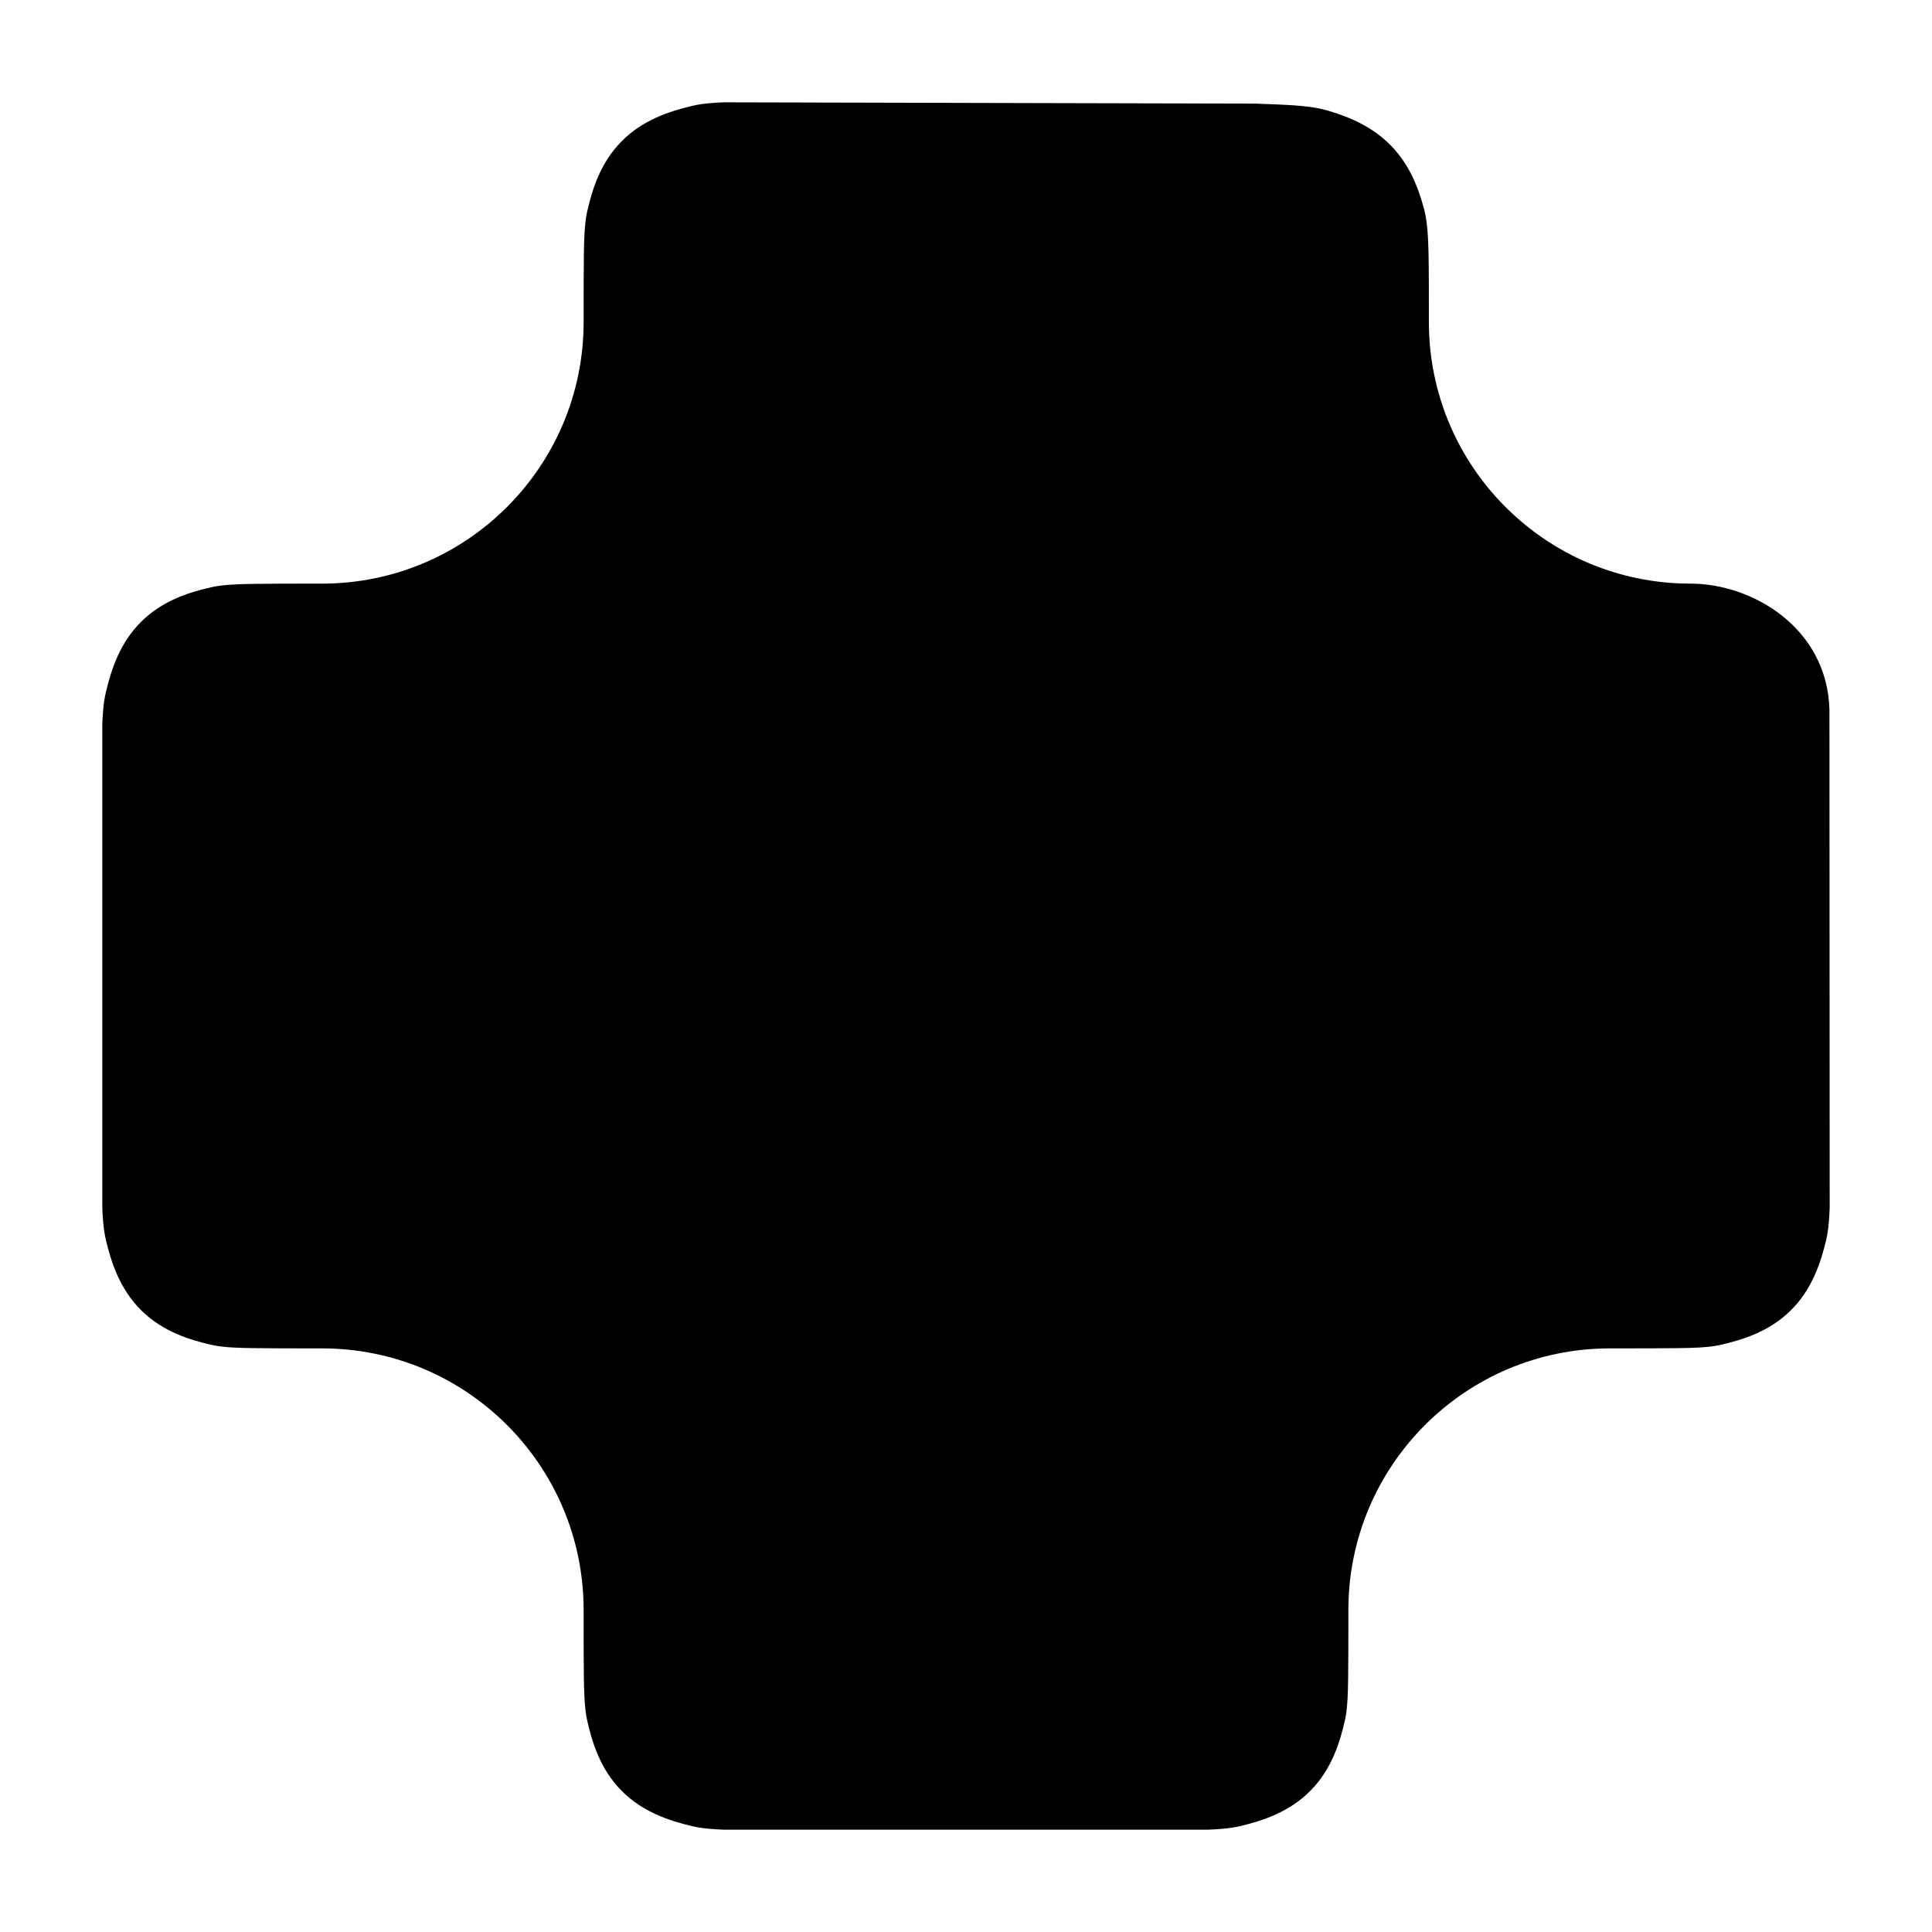
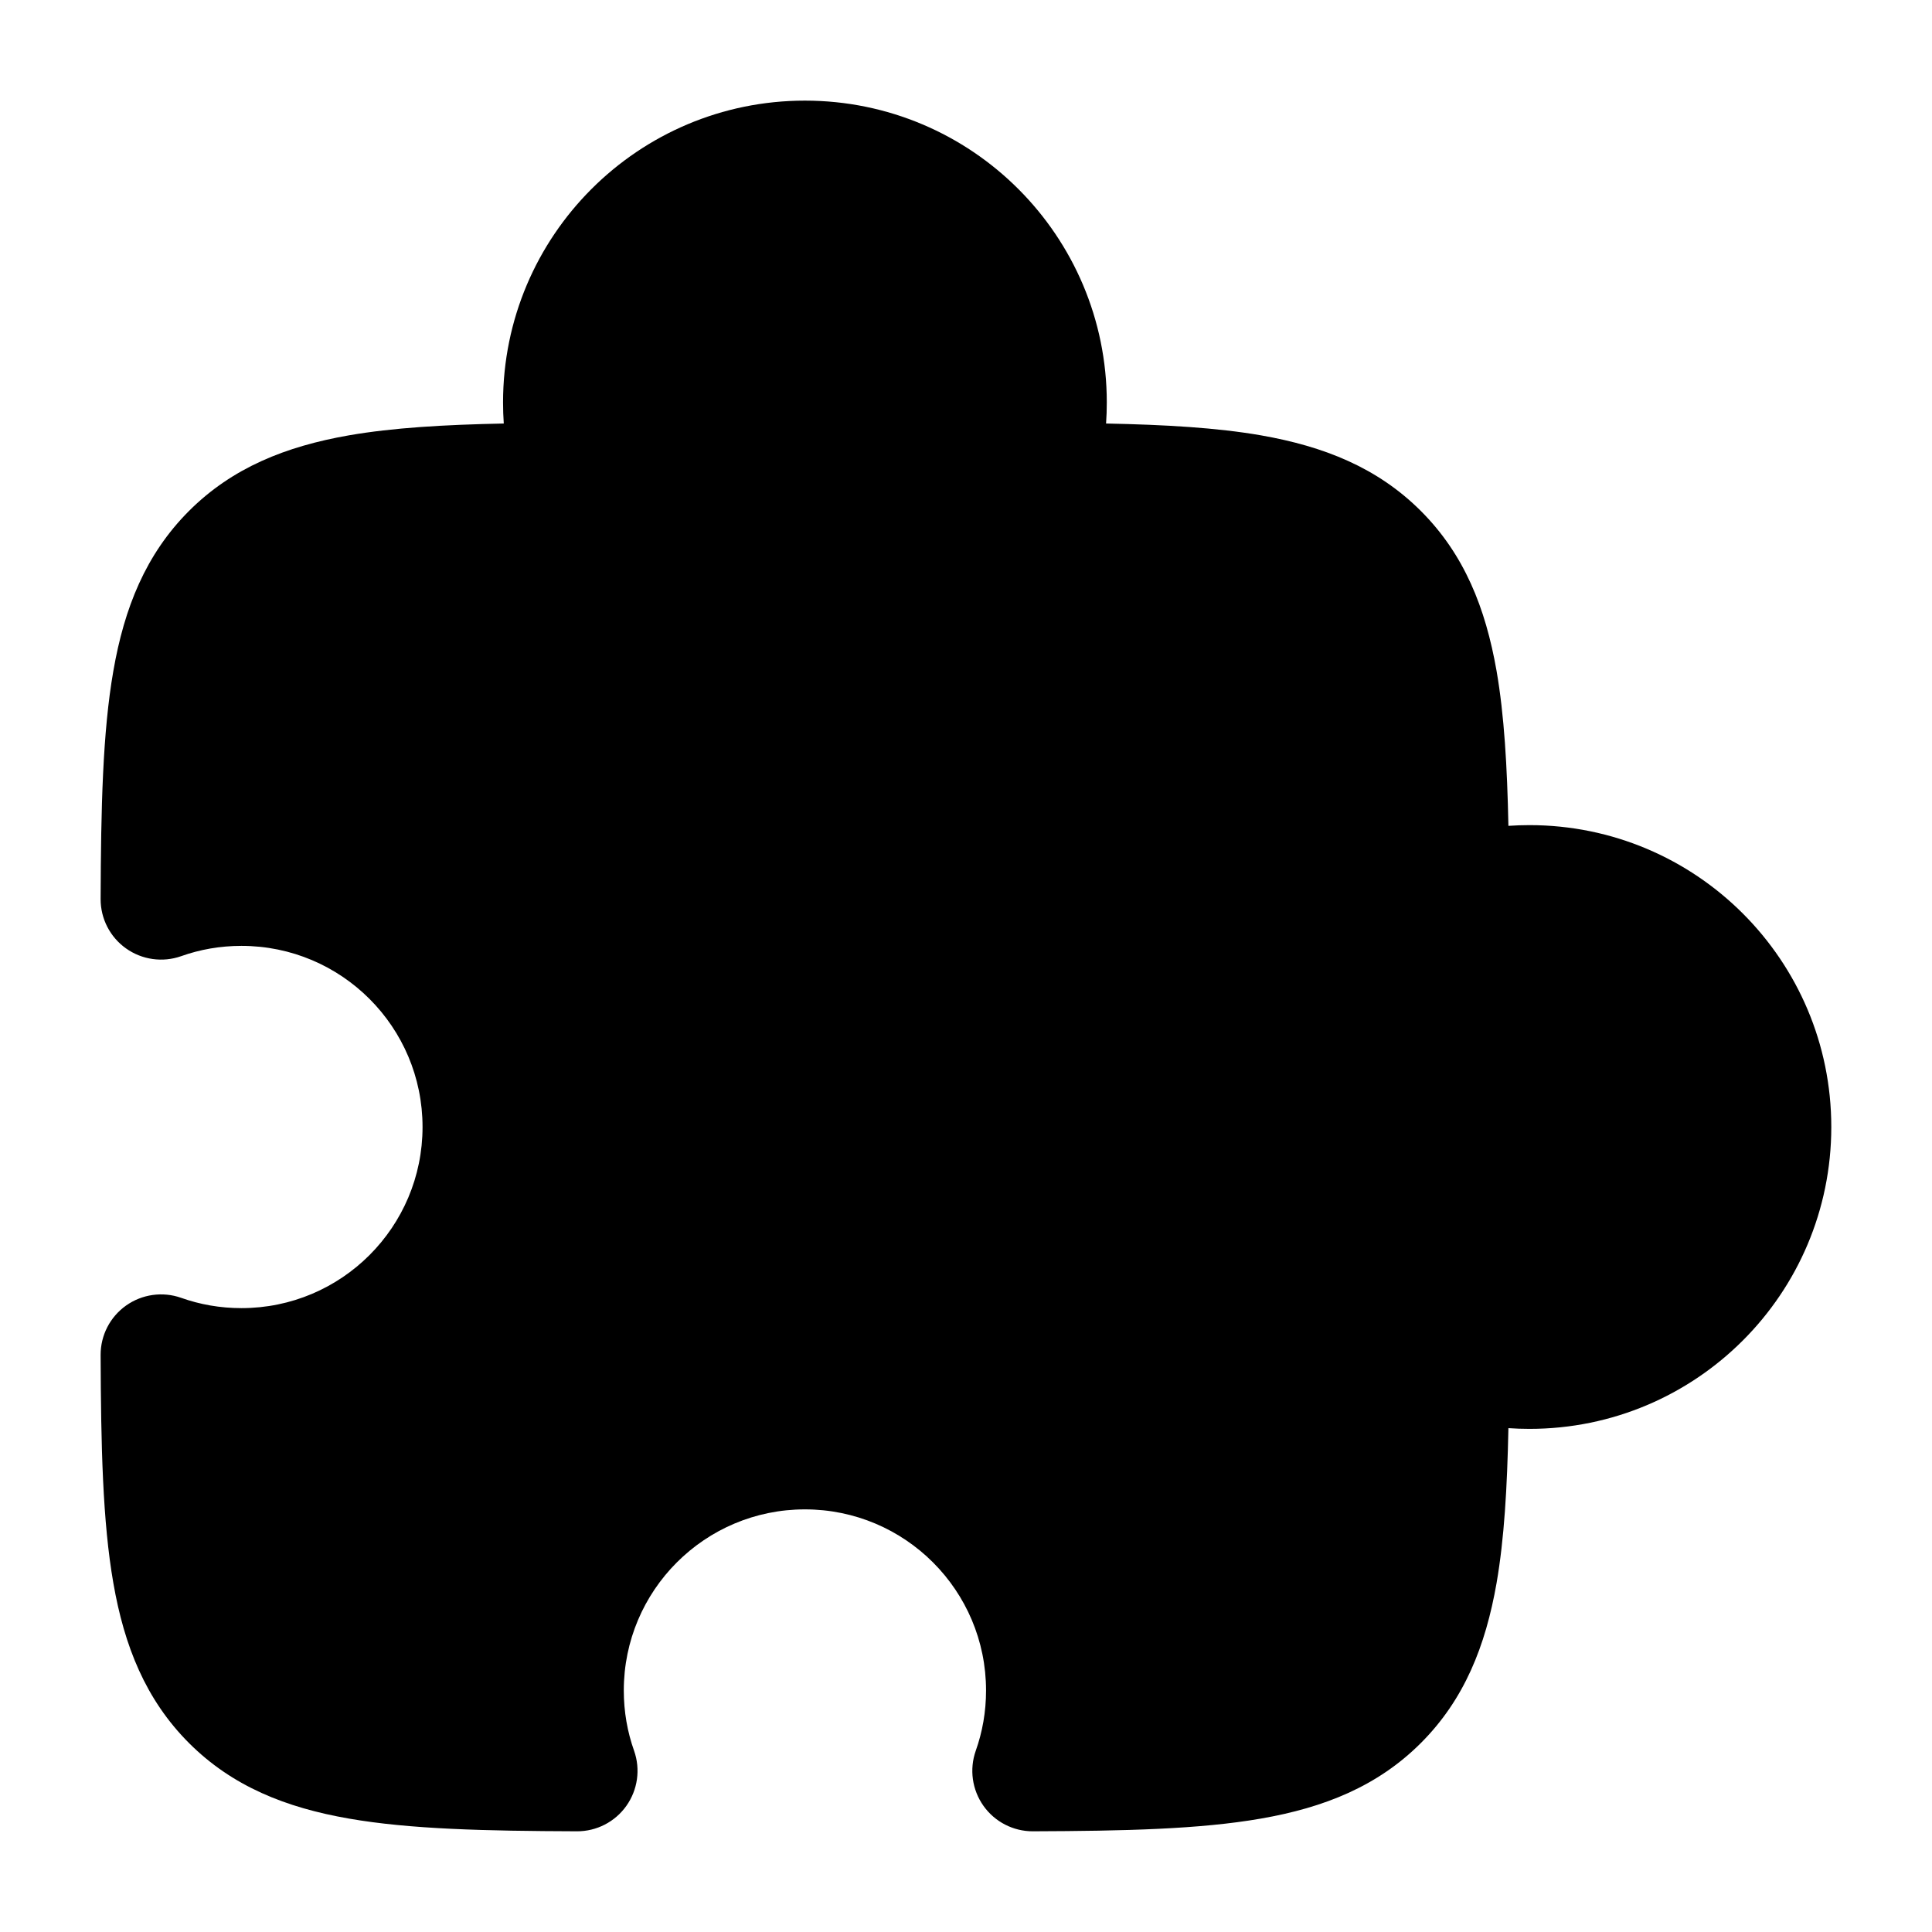
<svg xmlns="http://www.w3.org/2000/svg" width="24" height="24" viewBox="0 0 24 24" fill="none">
-   <path d="M15.592 1.287C15.785 1.294 15.949 1.3 16.079 1.309C16.205 1.318 16.356 1.333 16.502 1.376C16.758 1.453 17.047 1.569 17.284 1.814C17.52 2.059 17.626 2.353 17.694 2.611C17.736 2.776 17.742 2.993 17.746 3.162C17.75 3.365 17.75 3.64 17.75 3.99V4C17.75 5.795 19.205 7.25 21 7.25C21.771 7.25 22.699 7.8 22.726 8.817L22.729 15.009C22.724 15.126 22.716 15.272 22.685 15.405C22.619 15.682 22.512 16.015 22.244 16.28C21.975 16.545 21.641 16.646 21.362 16.709C21.216 16.741 21.009 16.745 20.844 16.747C20.643 16.75 20.365 16.75 20.008 16.75H20C18.205 16.75 16.75 18.205 16.75 20V20.008C16.75 20.365 16.75 20.643 16.747 20.844C16.745 21.009 16.741 21.216 16.709 21.362C16.646 21.641 16.545 21.975 16.28 22.244C16.015 22.512 15.682 22.619 15.405 22.685C15.272 22.716 15.126 22.724 15.009 22.729H8.991C8.874 22.724 8.728 22.716 8.596 22.685C8.318 22.619 7.985 22.512 7.72 22.244C7.455 21.975 7.354 21.641 7.292 21.362C7.26 21.216 7.256 21.009 7.253 20.844C7.25 20.643 7.25 20.365 7.25 20.008V20.008V20C7.25 18.205 5.795 16.75 4 16.75H3.993C3.635 16.75 3.358 16.75 3.157 16.747C2.991 16.745 2.784 16.741 2.638 16.709C2.36 16.646 2.026 16.545 1.757 16.28C1.488 16.015 1.382 15.682 1.316 15.405C1.284 15.272 1.276 15.126 1.271 15.009V8.991C1.276 8.874 1.284 8.728 1.316 8.596C1.382 8.318 1.488 7.985 1.757 7.72C2.026 7.455 2.36 7.354 2.638 7.292C2.784 7.26 2.991 7.256 3.157 7.253C3.358 7.25 3.635 7.25 3.992 7.25H3.993H4C5.795 7.25 7.25 5.795 7.25 4V3.993V3.992C7.25 3.635 7.25 3.358 7.253 3.157C7.256 2.991 7.26 2.784 7.292 2.638C7.354 2.36 7.455 2.026 7.72 1.757C7.985 1.488 8.318 1.382 8.596 1.316C8.728 1.284 8.874 1.276 8.991 1.271L15.592 1.287L15.592 1.287Z" fill="currentColor" />
+   <path d="M6.249 5C6.249 2.929 7.928 1.25 9.999 1.25C12.07 1.25 13.749 2.929 13.749 5C13.749 5.088 13.746 5.174 13.74 5.261C14.477 5.276 15.117 5.313 15.664 5.408C16.447 5.545 17.112 5.809 17.651 6.348C18.19 6.887 18.454 7.552 18.591 8.335C18.686 8.883 18.723 9.522 18.738 10.259C18.825 10.253 18.912 10.25 18.999 10.25C21.07 10.25 22.749 11.929 22.749 14C22.749 16.071 21.07 17.75 18.999 17.75C18.912 17.75 18.825 17.747 18.738 17.741C18.723 18.479 18.686 19.117 18.591 19.665C18.454 20.448 18.19 21.113 17.651 21.652C17.112 22.191 16.447 22.455 15.664 22.591C14.903 22.724 13.965 22.745 12.831 22.749C12.588 22.75 12.358 22.632 12.217 22.433C12.076 22.234 12.04 21.979 12.121 21.749C12.204 21.516 12.249 21.264 12.249 21C12.249 19.757 11.242 18.75 9.999 18.75C8.756 18.75 7.749 19.757 7.749 21C7.749 21.264 7.794 21.516 7.877 21.749C7.958 21.979 7.922 22.234 7.781 22.433C7.64 22.632 7.411 22.75 7.167 22.749C6.033 22.745 5.095 22.724 4.334 22.591C3.551 22.455 2.886 22.191 2.347 21.652C1.809 21.113 1.544 20.448 1.408 19.665C1.275 18.904 1.254 17.966 1.25 16.832C1.249 16.588 1.367 16.359 1.566 16.218C1.765 16.077 2.02 16.041 2.25 16.122C2.483 16.205 2.735 16.25 2.999 16.25C4.242 16.25 5.249 15.243 5.249 14C5.249 12.757 4.242 11.75 2.999 11.75C2.735 11.75 2.483 11.795 2.25 11.878C2.02 11.959 1.765 11.923 1.566 11.782C1.367 11.641 1.249 11.412 1.25 11.168C1.254 10.034 1.275 9.096 1.408 8.335C1.544 7.552 1.809 6.887 2.347 6.348C2.886 5.809 3.551 5.545 4.334 5.408C4.882 5.313 5.521 5.276 6.258 5.261C6.252 5.174 6.249 5.088 6.249 5Z" fill="currentColor" />
</svg>
